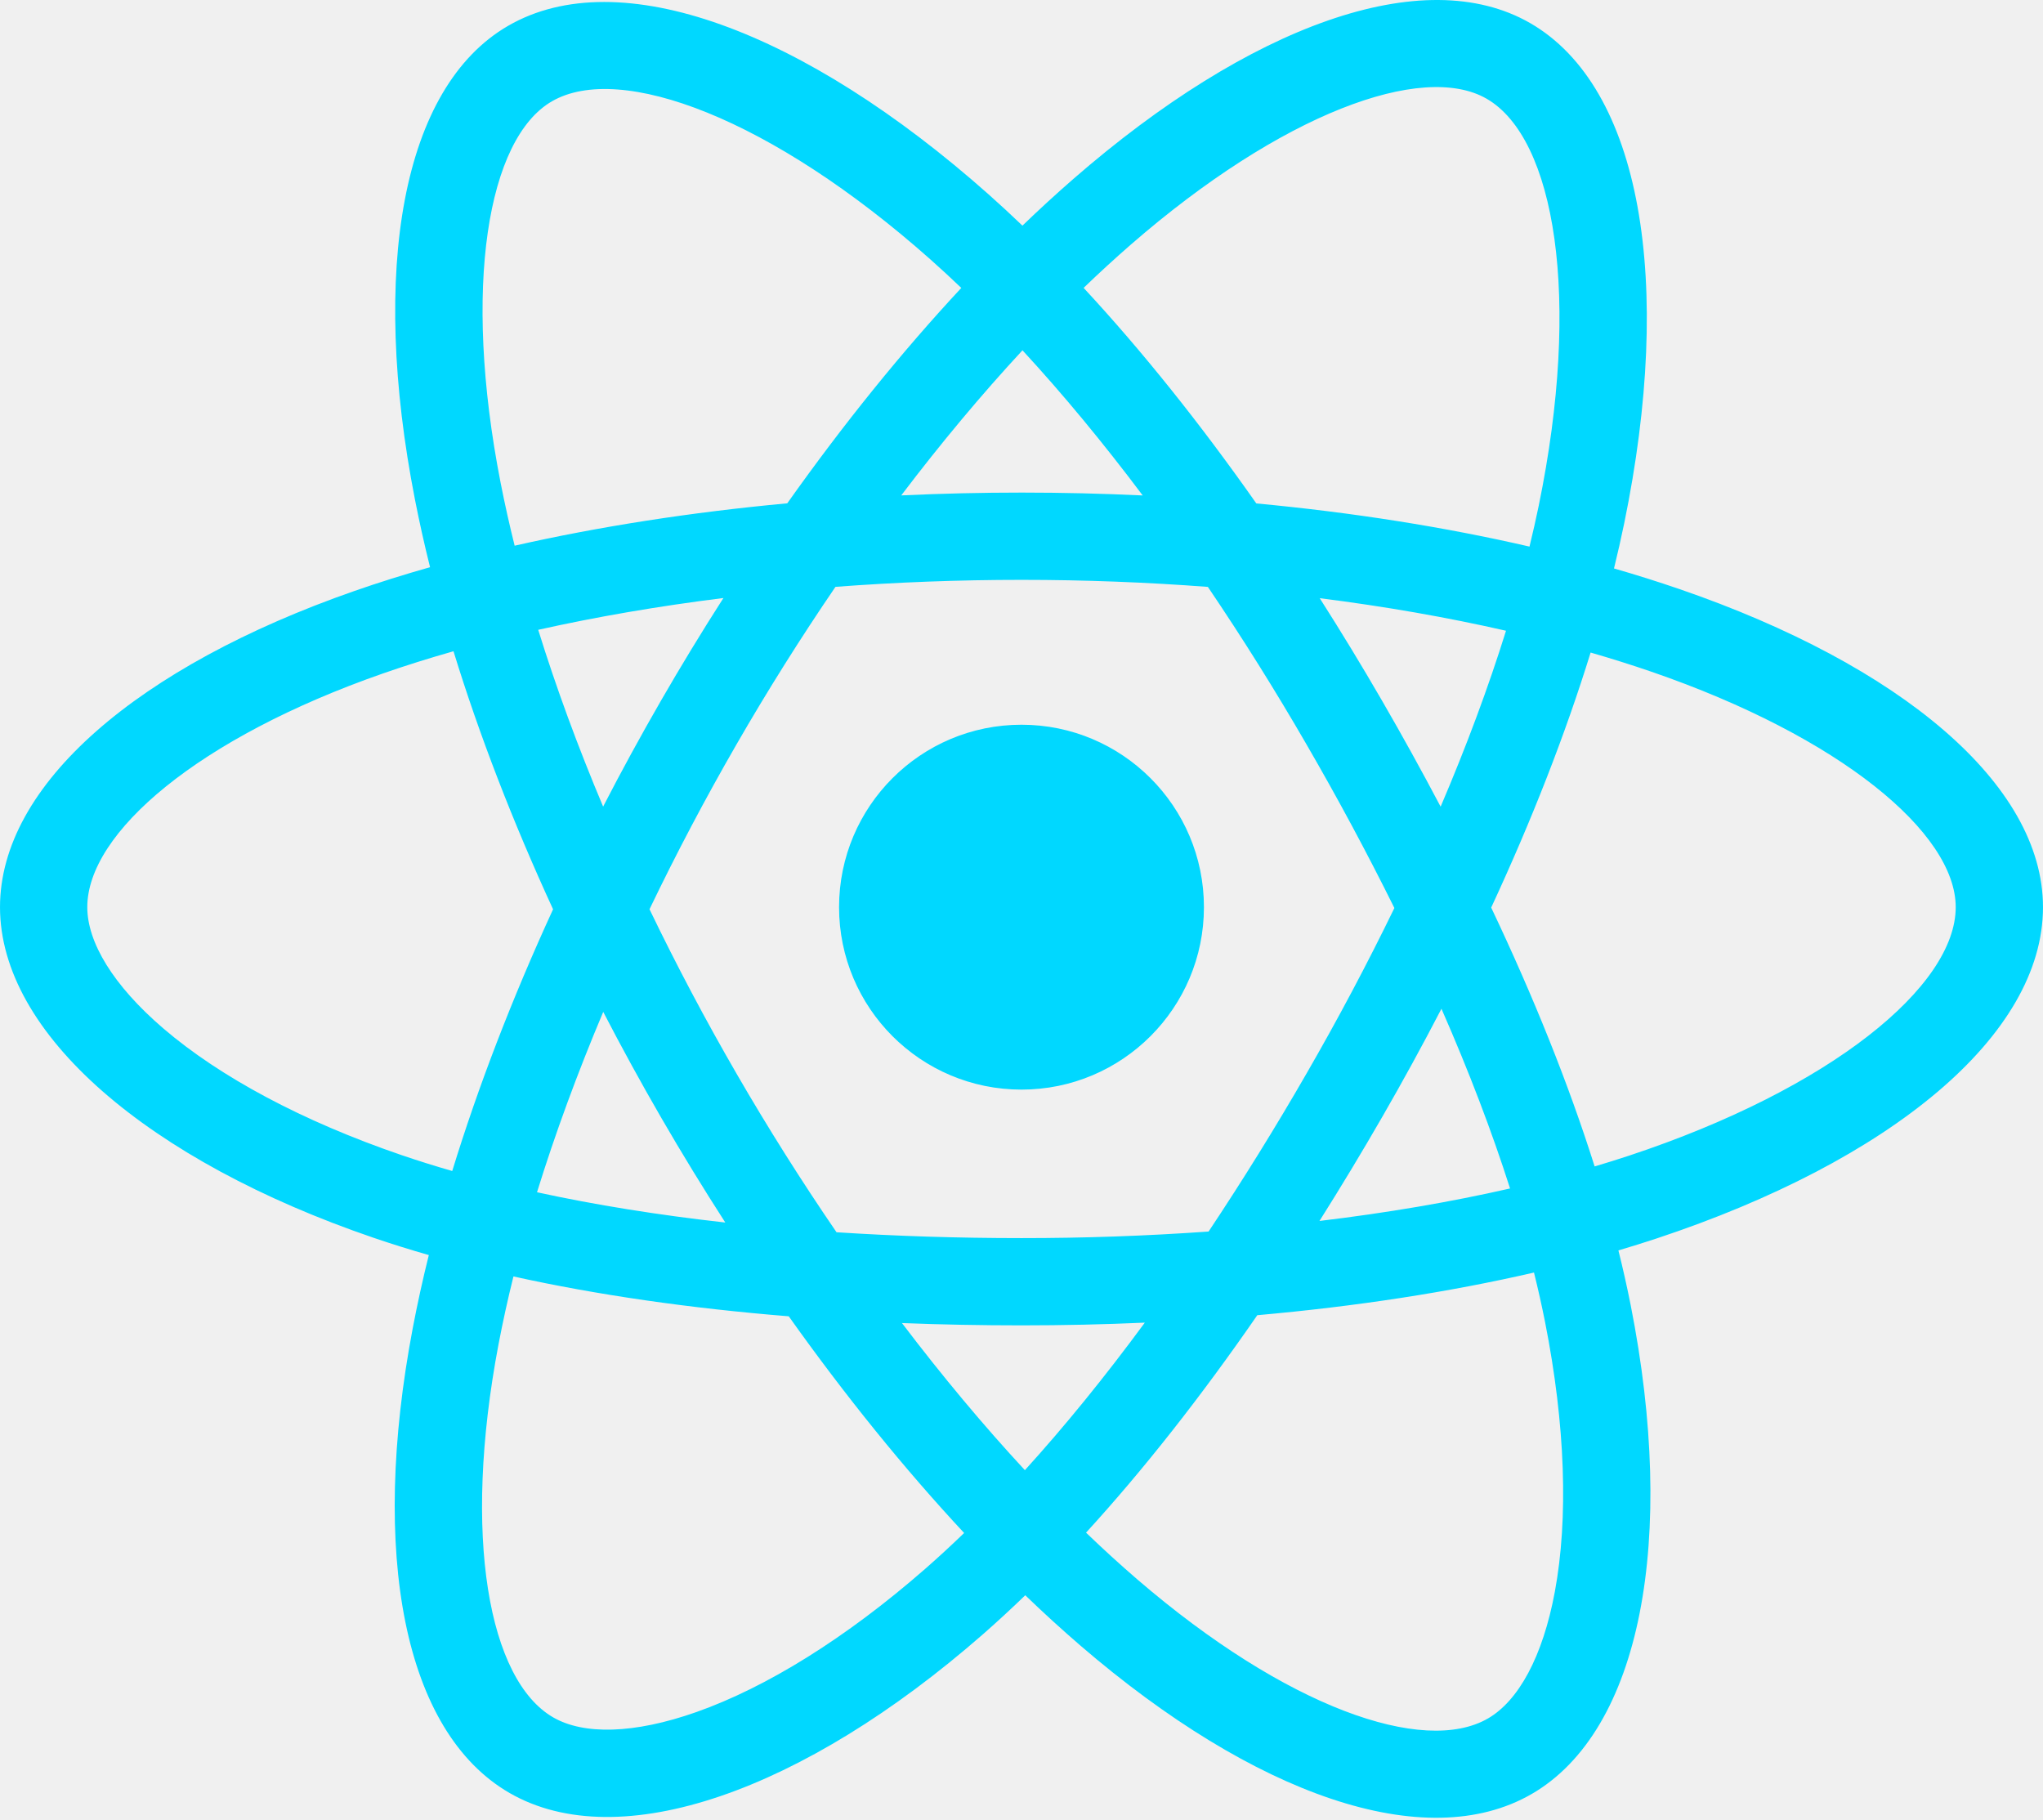
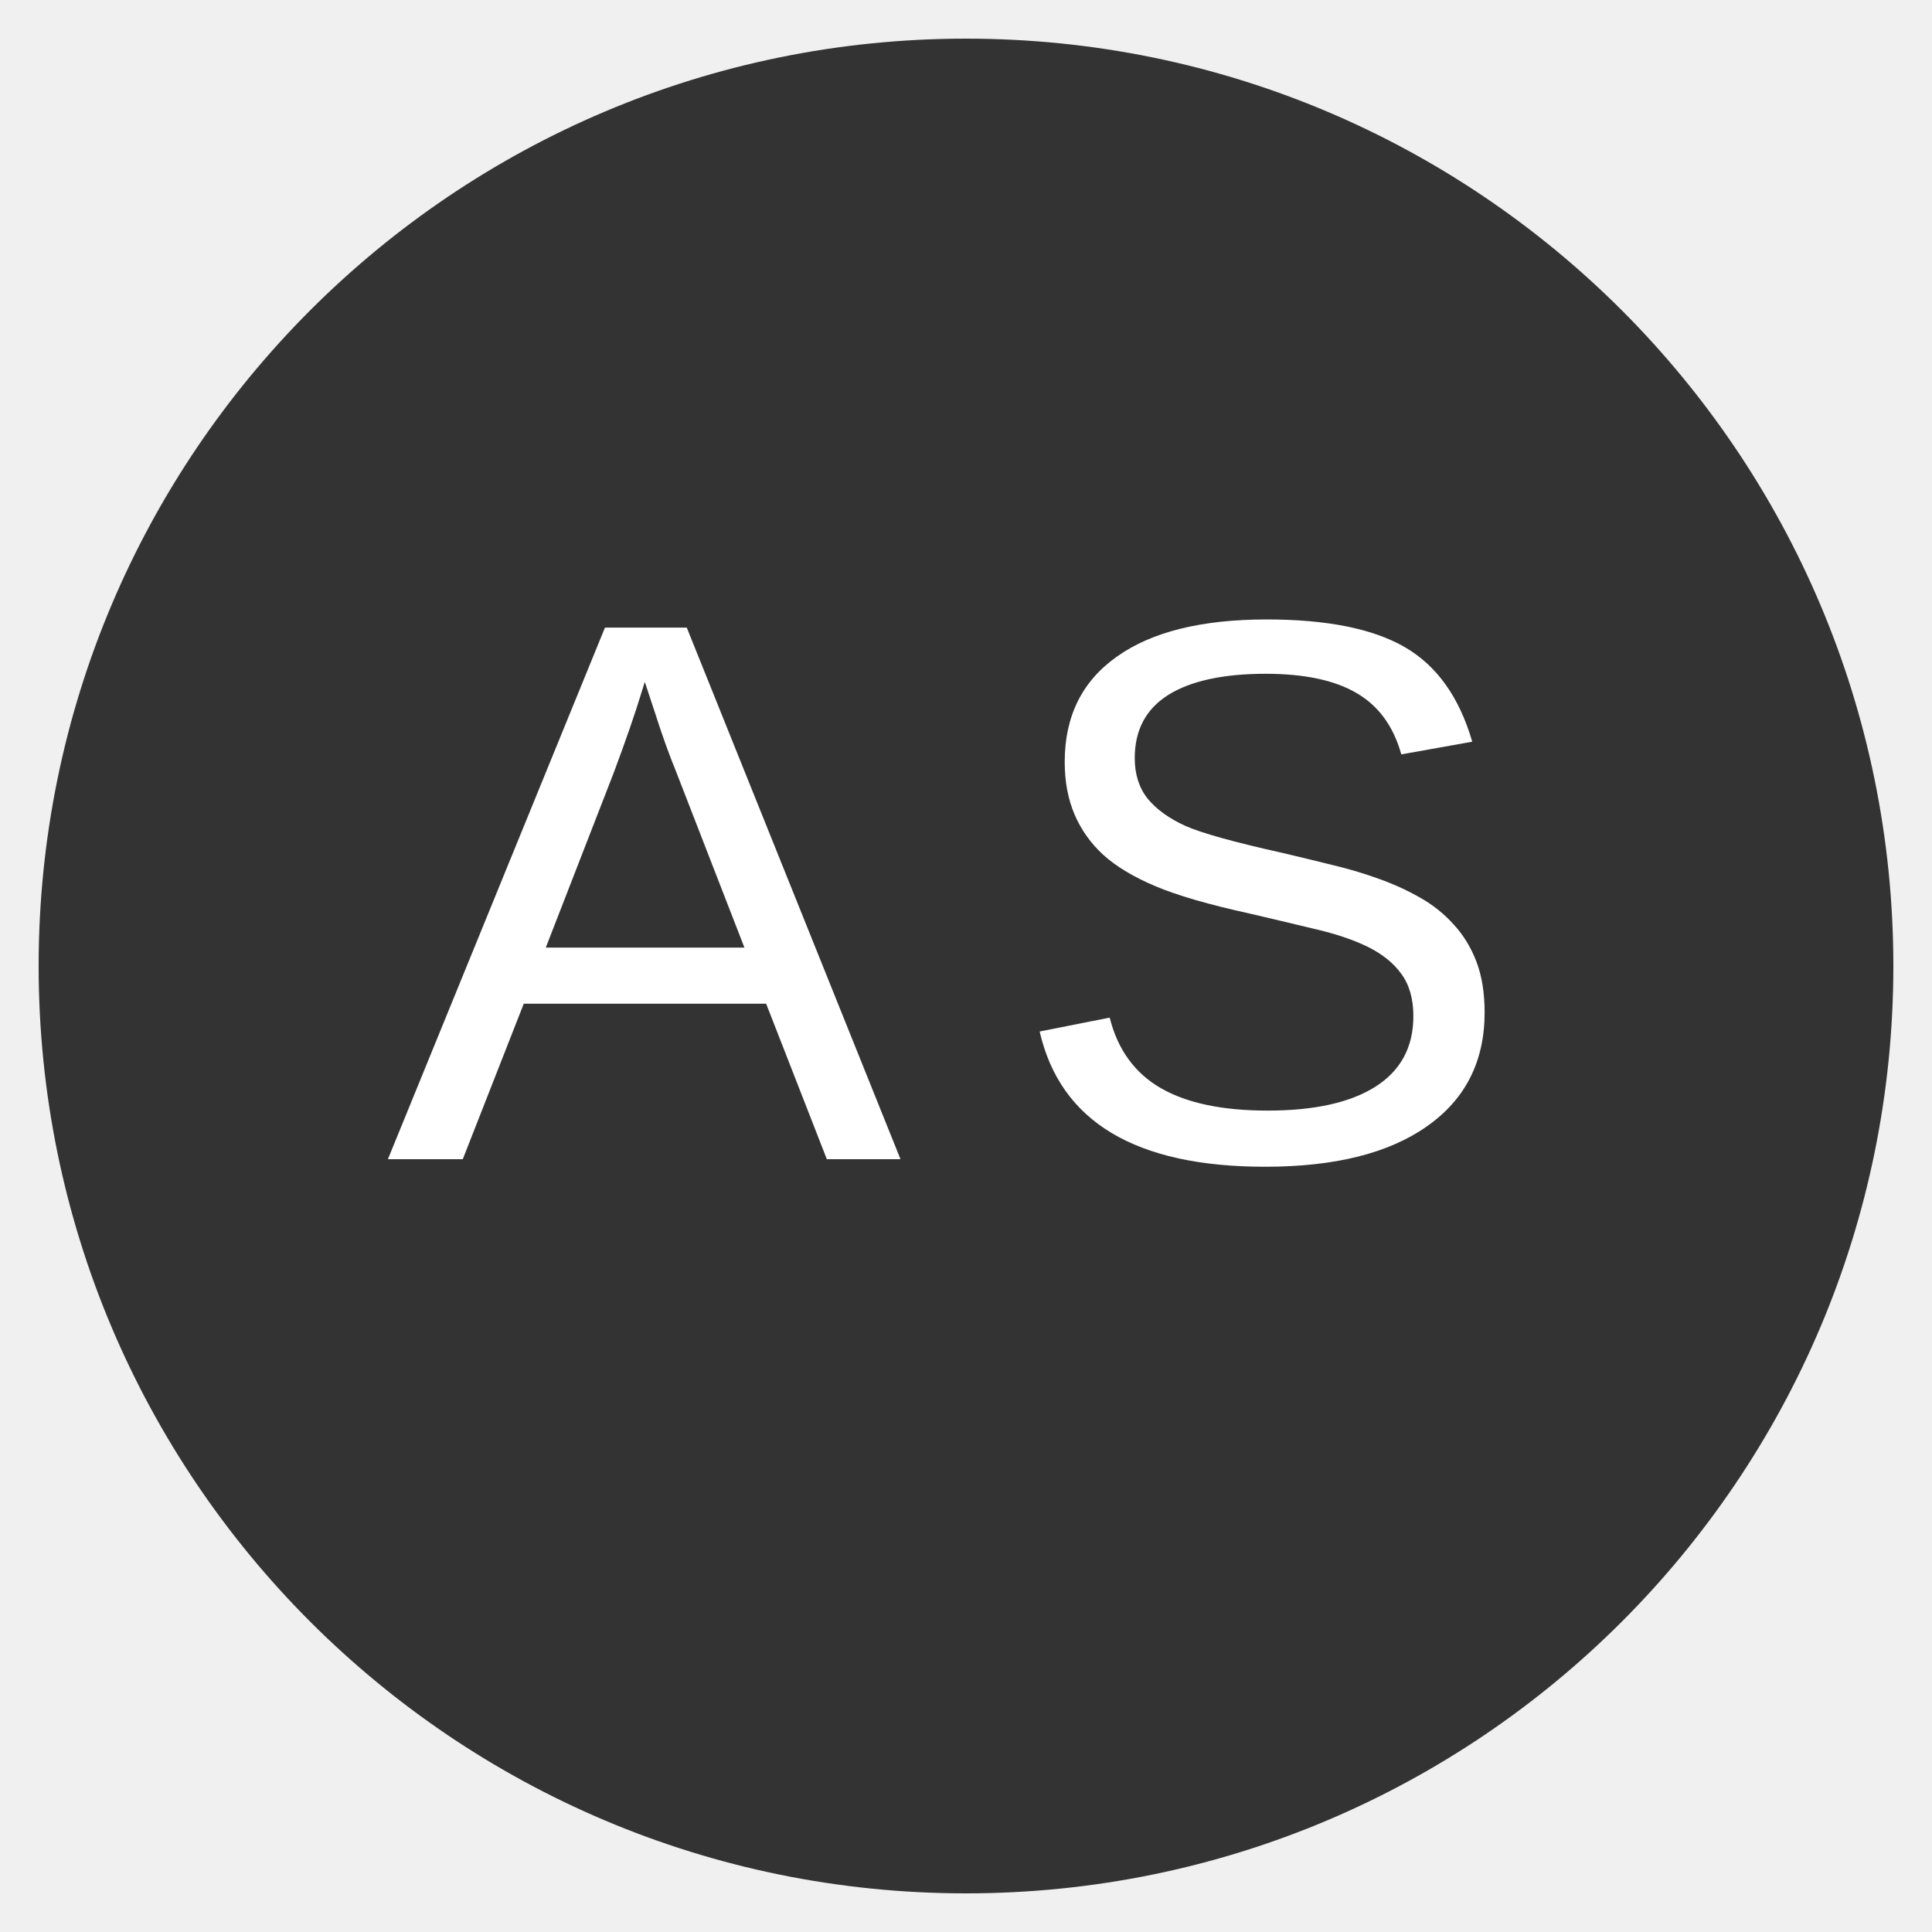
- <svg xmlns="http://www.w3.org/2000/svg" aria-hidden="true" role="img" class="iconify iconify--logos" width="35.93" height="32" preserveAspectRatio="xMidYMid meet" viewBox="0 0 256 228">
-   <path fill="#00D8FF" d="M210.483 73.824a171.49 171.49 0 0 0-8.24-2.597c.465-1.9.893-3.777 1.273-5.621c6.238-30.281 2.16-54.676-11.769-62.708c-13.355-7.7-35.196.329-57.254 19.526a171.23 171.23 0 0 0-6.375 5.848a155.866 155.866 0 0 0-4.241-3.917C100.759 3.829 77.587-4.822 63.673 3.233C50.33 10.957 46.379 33.89 51.995 62.588a170.974 170.974 0 0 0 1.892 8.48c-3.28.932-6.445 1.924-9.474 2.98C17.309 83.498 0 98.307 0 113.668c0 15.865 18.582 31.778 46.812 41.427a145.52 145.52 0 0 0 6.921 2.165a167.467 167.467 0 0 0-2.01 9.138c-5.354 28.2-1.173 50.591 12.134 58.266c13.744 7.926 36.812-.22 59.273-19.855a145.567 145.567 0 0 0 5.342-4.923a168.064 168.064 0 0 0 6.92 6.314c21.758 18.722 43.246 26.282 56.54 18.586c13.731-7.949 18.194-32.003 12.4-61.268a145.016 145.016 0 0 0-1.535-6.842c1.62-.48 3.21-.974 4.76-1.488c29.348-9.723 48.443-25.443 48.443-41.52c0-15.417-17.868-30.326-45.517-39.844Zm-6.365 70.984c-1.4.463-2.836.91-4.3 1.345c-3.24-10.257-7.612-21.163-12.963-32.432c5.106-11 9.31-21.767 12.459-31.957c2.619.758 5.16 1.557 7.61 2.4c23.69 8.156 38.14 20.213 38.14 29.504c0 9.896-15.606 22.743-40.946 31.14Zm-10.514 20.834c2.562 12.94 2.927 24.64 1.23 33.787c-1.524 8.219-4.59 13.698-8.382 15.893c-8.067 4.67-25.32-1.4-43.927-17.412a156.726 156.726 0 0 1-6.437-5.87c7.214-7.889 14.423-17.06 21.459-27.246c12.376-1.098 24.068-2.894 34.671-5.345a134.17 134.17 0 0 1 1.386 6.193ZM87.276 214.515c-7.882 2.783-14.16 2.863-17.955.675c-8.075-4.657-11.432-22.636-6.853-46.752a156.923 156.923 0 0 1 1.869-8.499c10.486 2.32 22.093 3.988 34.498 4.994c7.084 9.967 14.501 19.128 21.976 27.15a134.668 134.668 0 0 1-4.877 4.492c-9.933 8.682-19.886 14.842-28.658 17.94ZM50.35 144.747c-12.483-4.267-22.792-9.812-29.858-15.863c-6.35-5.437-9.555-10.836-9.555-15.216c0-9.322 13.897-21.212 37.076-29.293c2.813-.98 5.757-1.905 8.812-2.773c3.204 10.42 7.406 21.315 12.477 32.332c-5.137 11.18-9.399 22.249-12.634 32.792a134.718 134.718 0 0 1-6.318-1.979Zm12.378-84.26c-4.811-24.587-1.616-43.134 6.425-47.789c8.564-4.958 27.502 2.111 47.463 19.835a144.318 144.318 0 0 1 3.841 3.545c-7.438 7.987-14.787 17.08-21.808 26.988c-12.04 1.116-23.565 2.908-34.161 5.309a160.342 160.342 0 0 1-1.76-7.887Zm110.427 27.268a347.8 347.8 0 0 0-7.785-12.803c8.168 1.033 15.994 2.404 23.343 4.08c-2.206 7.072-4.956 14.465-8.193 22.045a381.151 381.151 0 0 0-7.365-13.322Zm-45.032-43.861c5.044 5.465 10.096 11.566 15.065 18.186a322.04 322.04 0 0 0-30.257-.006c4.974-6.559 10.069-12.652 15.192-18.18ZM82.802 87.83a323.167 323.167 0 0 0-7.227 13.238c-3.184-7.553-5.909-14.98-8.134-22.152c7.304-1.634 15.093-2.97 23.209-3.984a321.524 321.524 0 0 0-7.848 12.897Zm8.081 65.352c-8.385-.936-16.291-2.203-23.593-3.793c2.26-7.3 5.045-14.885 8.298-22.6a321.187 321.187 0 0 0 7.257 13.246c2.594 4.48 5.28 8.868 8.038 13.147Zm37.542 31.03c-5.184-5.592-10.354-11.779-15.403-18.433c4.902.192 9.899.29 14.978.29c5.218 0 10.376-.117 15.453-.343c-4.985 6.774-10.018 12.97-15.028 18.486Zm52.198-57.817c3.422 7.8 6.306 15.345 8.596 22.52c-7.422 1.694-15.436 3.058-23.88 4.071a382.417 382.417 0 0 0 7.859-13.026a347.403 347.403 0 0 0 7.425-13.565Zm-16.898 8.101a358.557 358.557 0 0 1-12.281 19.815a329.4 329.4 0 0 1-23.444.823c-7.967 0-15.716-.248-23.178-.732a310.202 310.202 0 0 1-12.513-19.846h.001a307.41 307.41 0 0 1-10.923-20.627a310.278 310.278 0 0 1 10.89-20.637l-.001.001a307.318 307.318 0 0 1 12.413-19.761c7.613-.576 15.42-.876 23.31-.876H128c7.926 0 15.743.303 23.354.883a329.357 329.357 0 0 1 12.335 19.695a358.489 358.489 0 0 1 11.036 20.54a329.472 329.472 0 0 1-11 20.722Zm22.56-122.124c8.572 4.944 11.906 24.881 6.52 51.026c-.344 1.668-.73 3.367-1.15 5.09c-10.622-2.452-22.155-4.275-34.23-5.408c-7.034-10.017-14.323-19.124-21.64-27.008a160.789 160.789 0 0 1 5.888-5.4c18.9-16.447 36.564-22.941 44.612-18.3ZM128 90.808c12.625 0 22.86 10.235 22.86 22.86s-10.235 22.86-22.86 22.86s-22.86-10.235-22.86-22.86s10.235-22.86 22.86-22.86Z" />
+ <svg xmlns="http://www.w3.org/2000/svg" width="100" height="100" viewBox="0 0 100 100">
+   <circle cx="50" cy="50" r="48" fill="#333" />
+   <text x="20" y="60" font-family="Arial, sans-serif" font-size="40" fill="#fff">A</text>
+   <text x="52" y="60" font-family="Arial, sans-serif" font-size="40" fill="#fff">S</text>
</svg>
